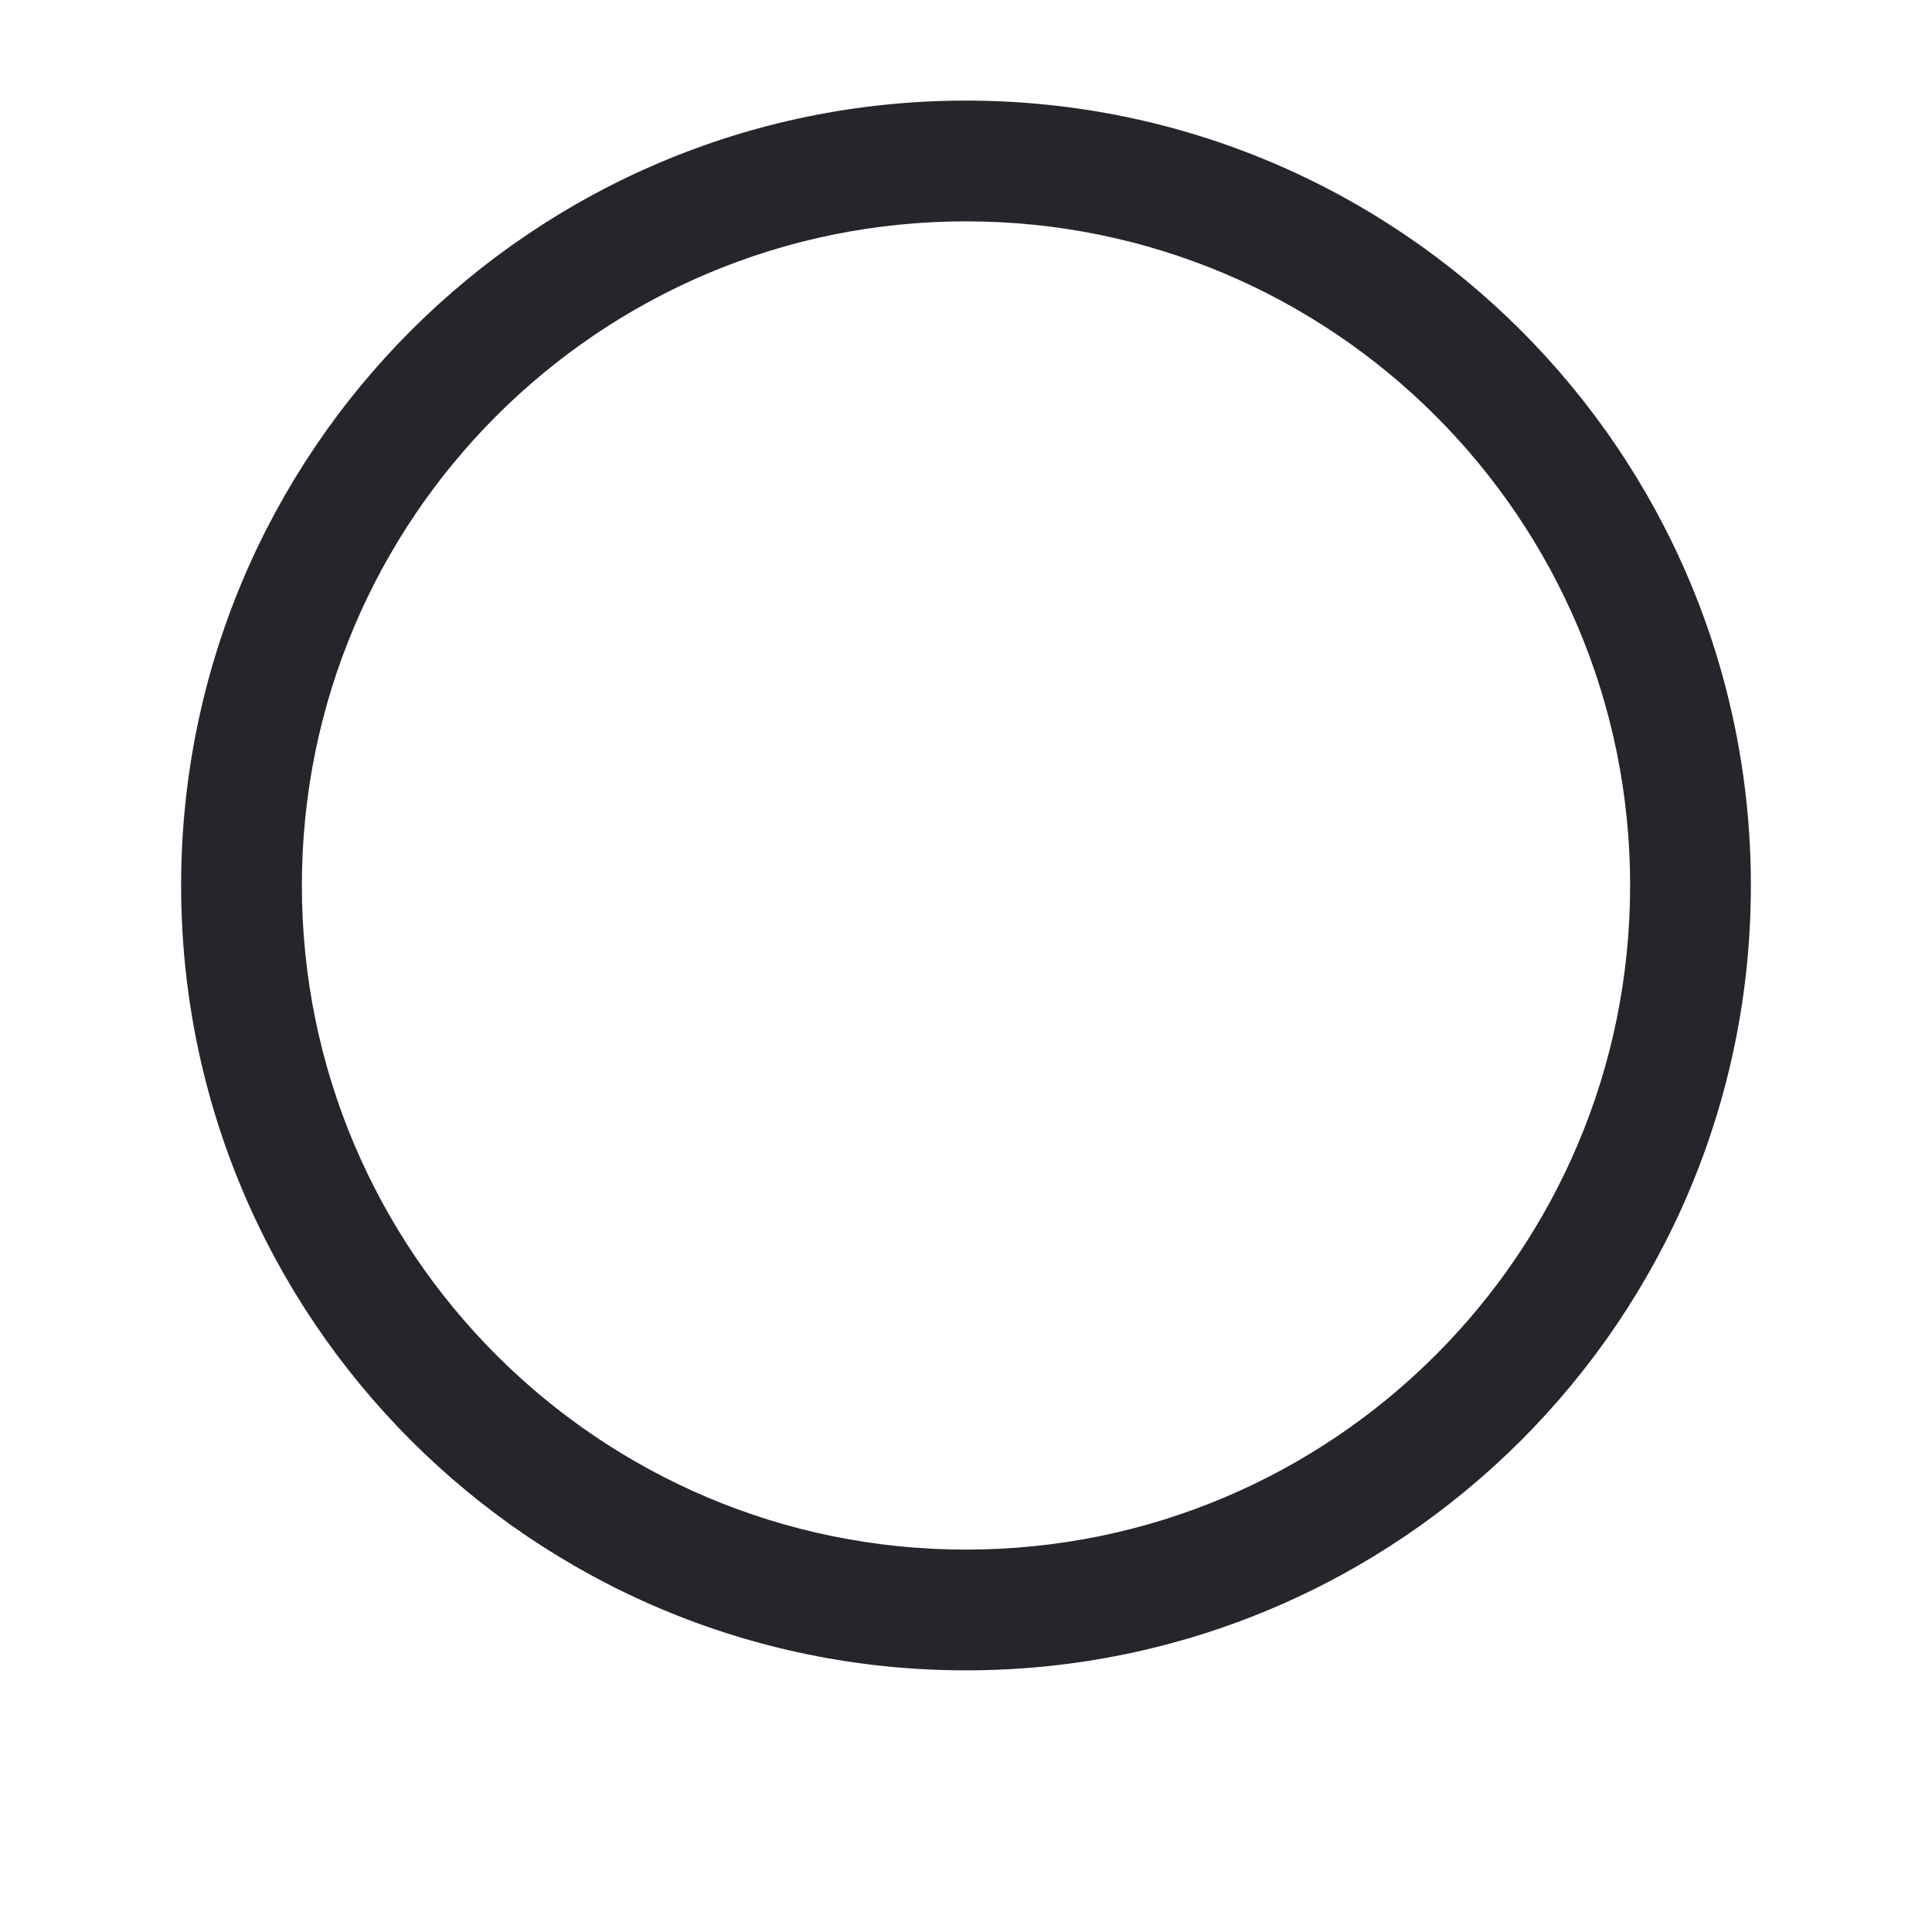
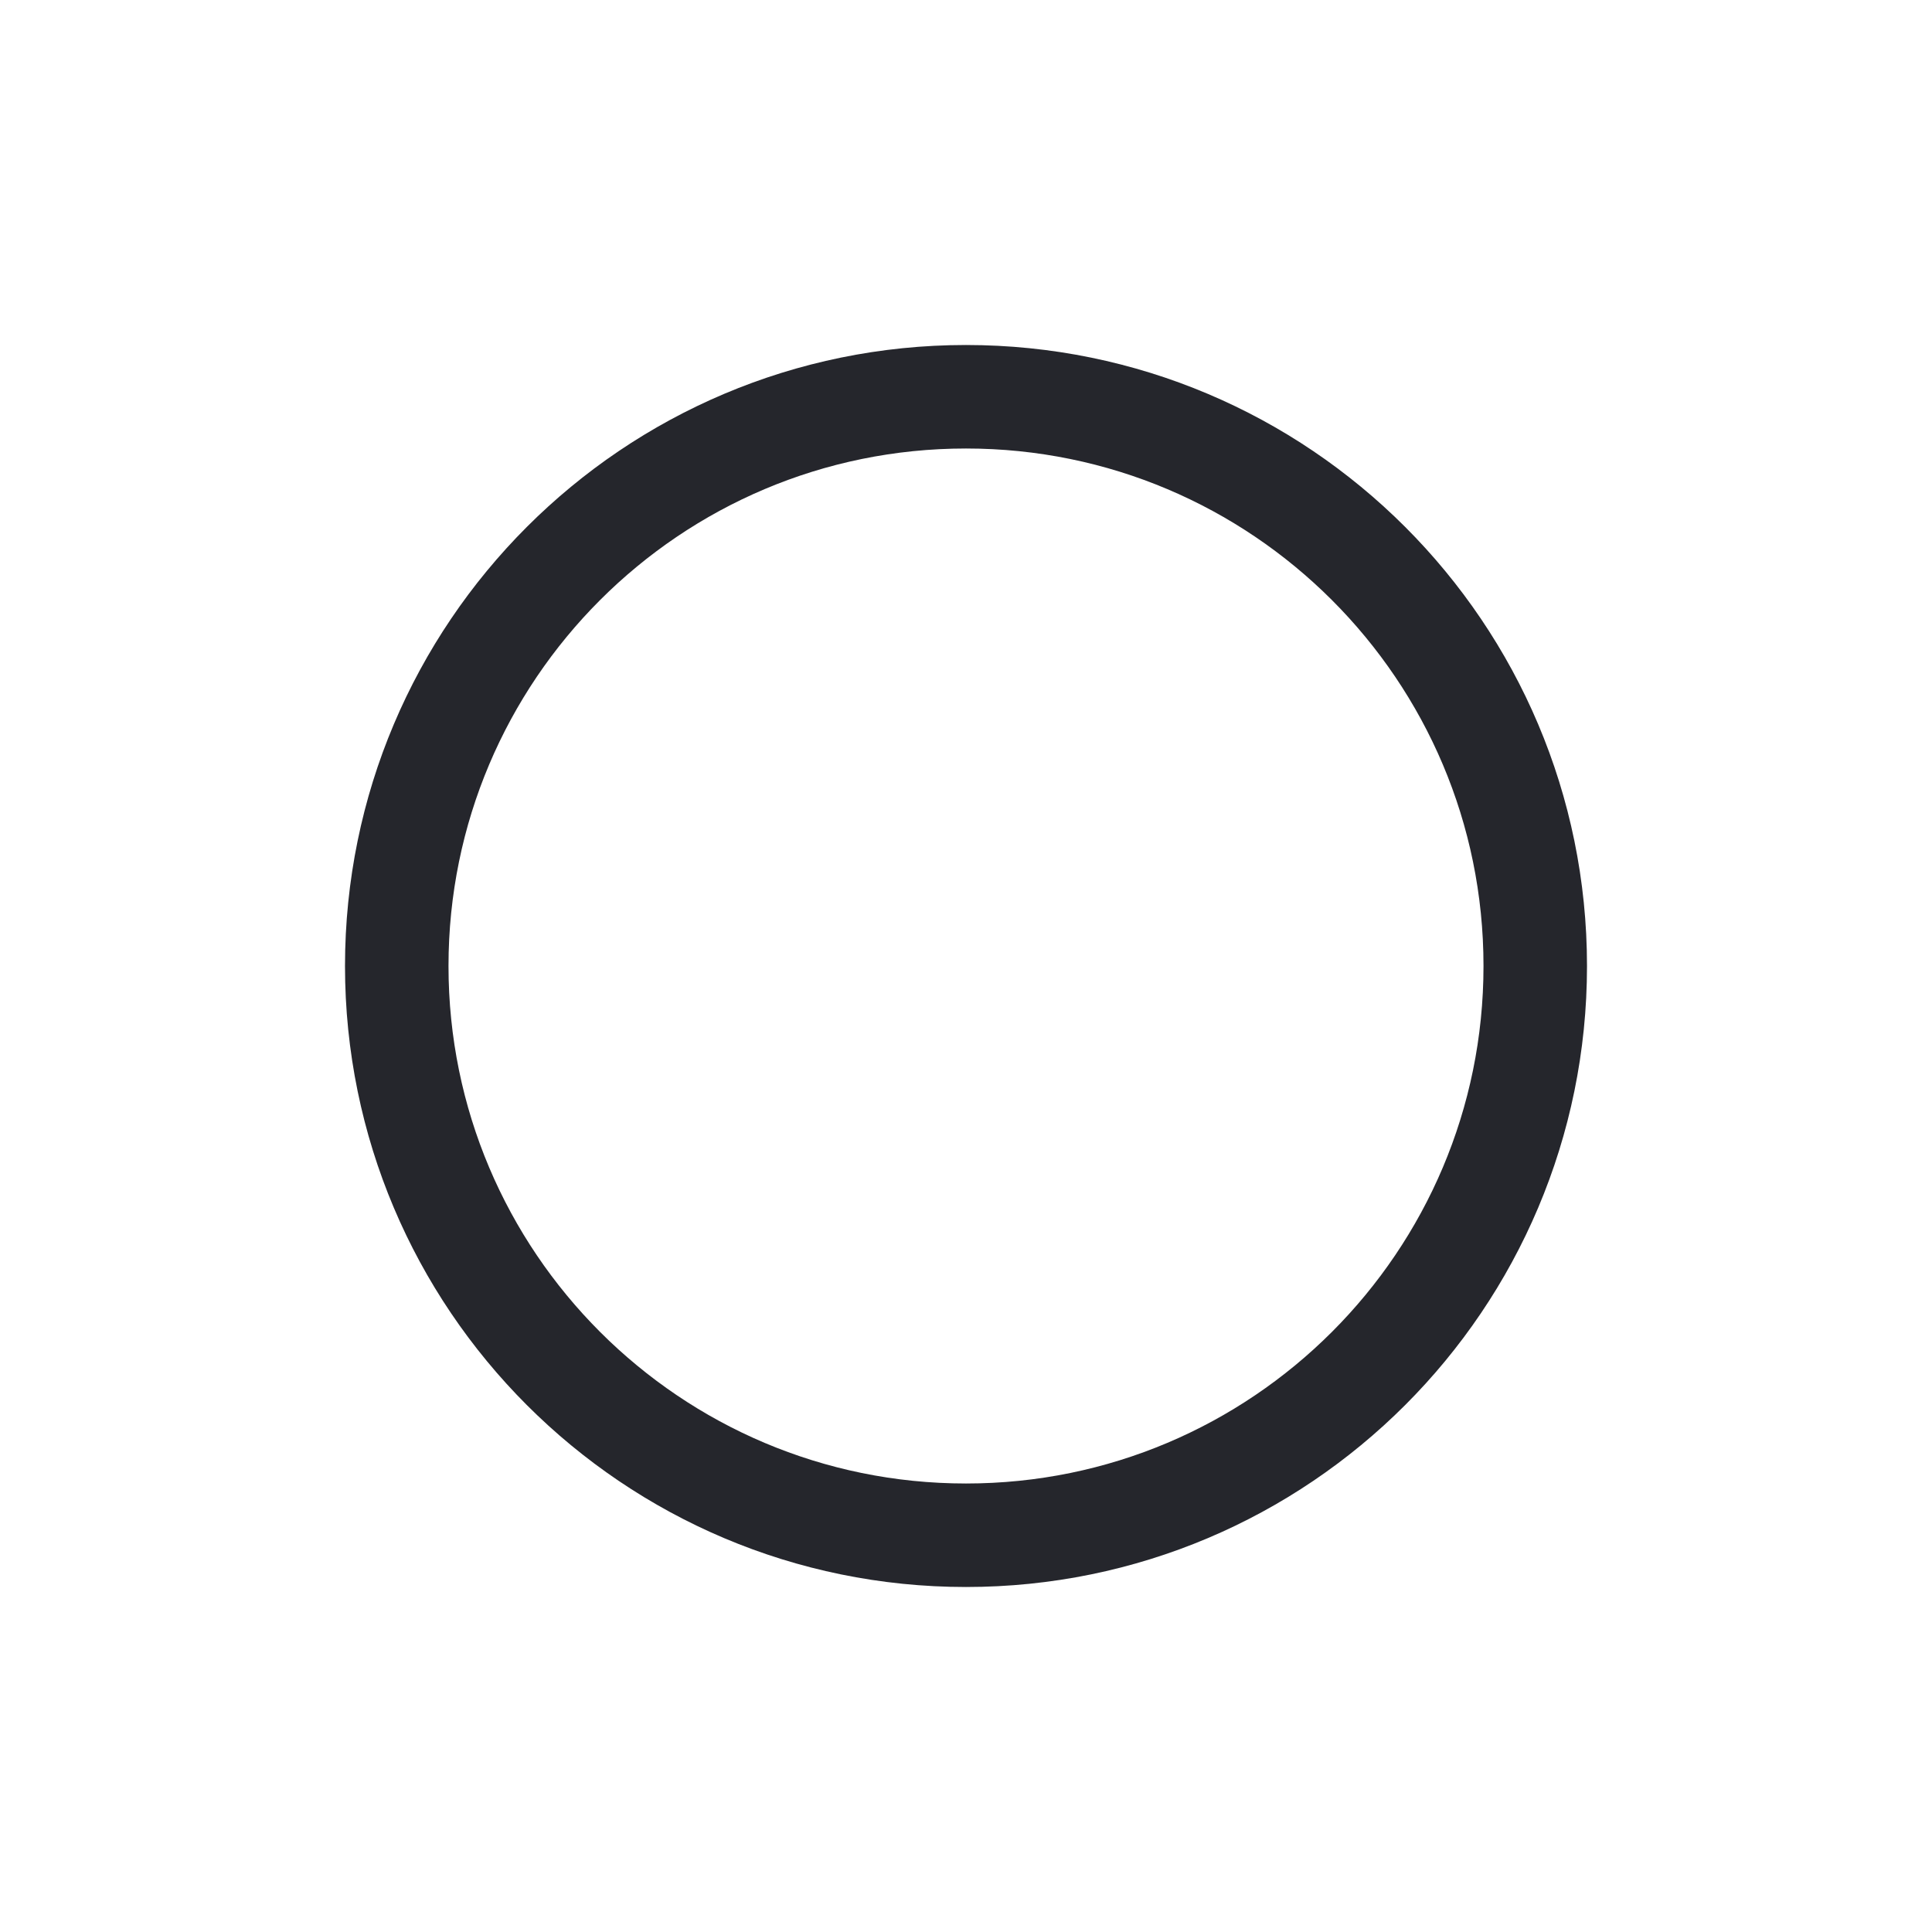
<svg xmlns="http://www.w3.org/2000/svg" width="28" height="28" viewBox="0 0 28 28" fill="none">
-   <path fill-rule="evenodd" clip-rule="evenodd" d="M14 3.208C8.684 3.208 4.375 7.518 4.375 12.833C4.375 18.149 8.684 22.458 14 22.458C19.316 22.458 23.625 18.149 23.625 12.833C23.625 7.518 19.316 3.208 14 3.208ZM2.625 12.833C2.625 6.551 7.718 1.458 14 1.458C20.282 1.458 25.375 6.551 25.375 12.833C25.375 19.116 20.282 24.208 14 24.208C7.718 24.208 2.625 19.116 2.625 12.833Z" fill="#25262C" />
+   <rect x="5.75" y="5.75" width="16.5" height="16.5" rx="8.25" stroke="#25262C" stroke-width="1.5" />
</svg>
